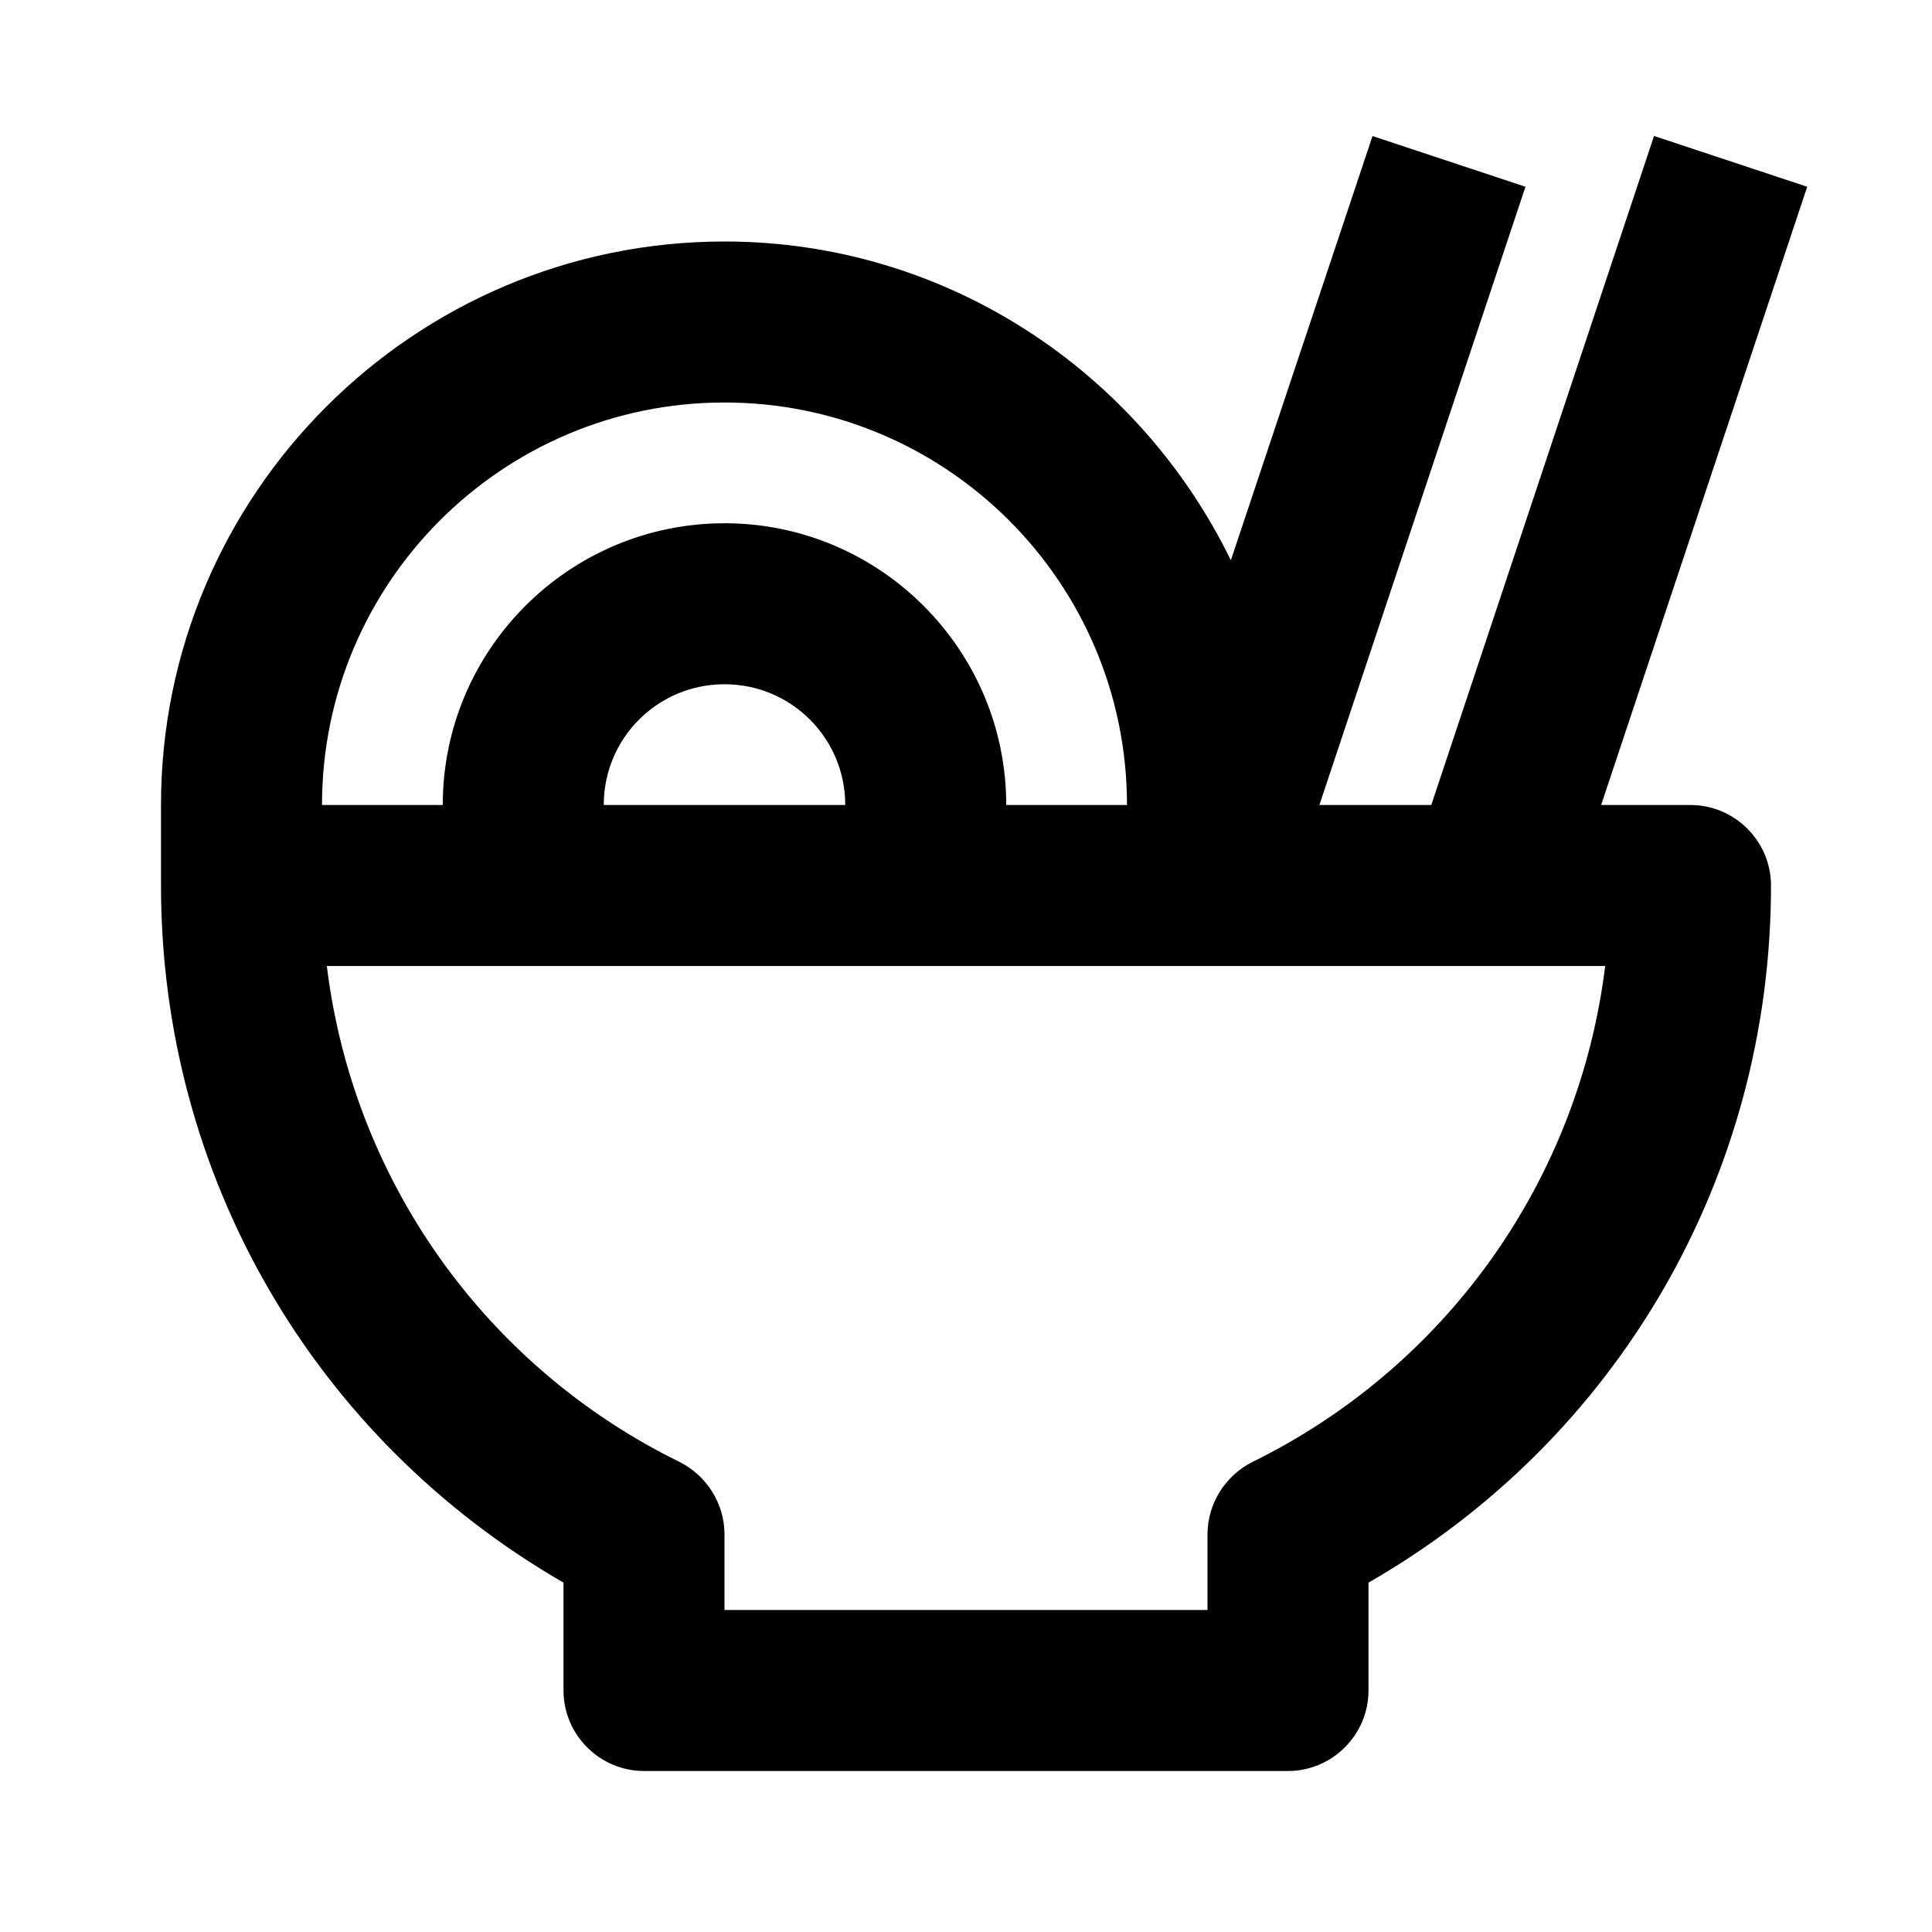
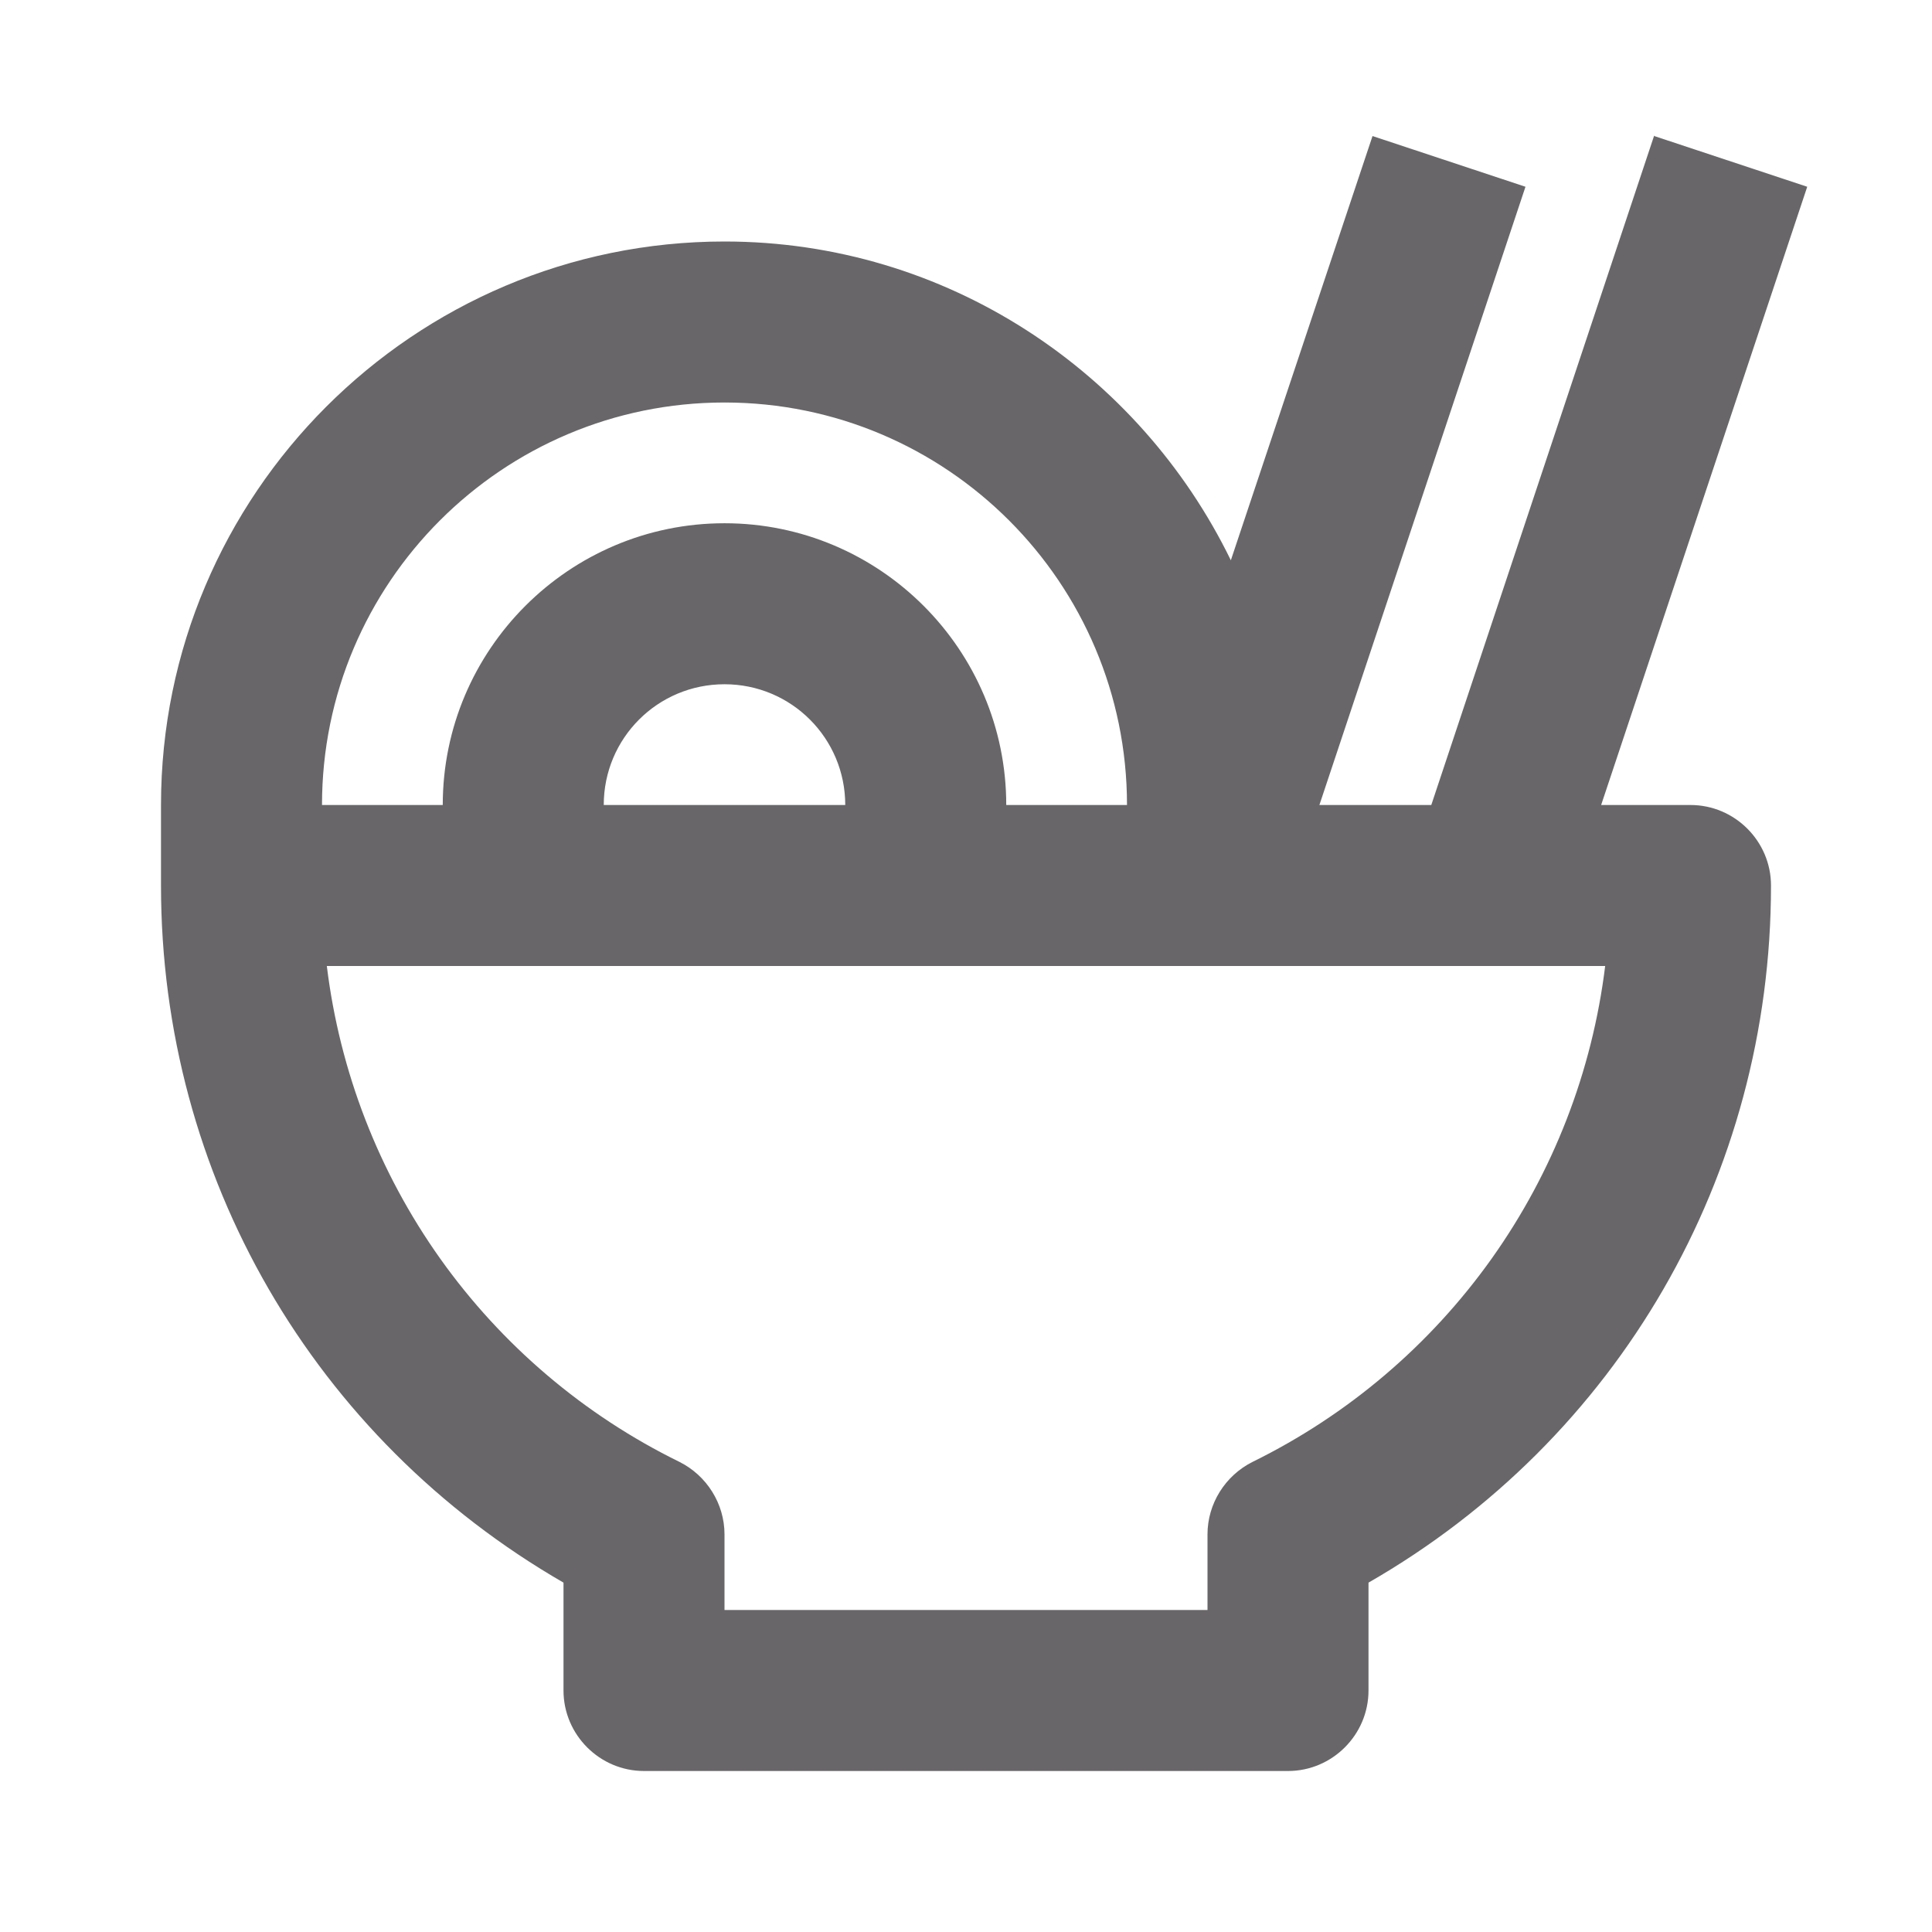
<svg xmlns="http://www.w3.org/2000/svg" width="24" height="24" viewBox="0 0 24 24" fill="none">
-   <path d="M20.55 1.68L17.78 10H16.39L18.95 2.32L17.05 1.69L15.29 6.96C14.15 4.62 11.76 3 9 3C5.14 3 2 6.14 2 10V11C2 14.61 3.9 17.87 7 19.66V21C7 21.55 7.45 22 8 22H16C16.55 22 17 21.55 17 21V19.66C20.1 17.88 22 14.61 22 11C22 10.45 21.55 10 21 10H19.89L22.45 2.32L20.55 1.69V1.68ZM9 5C11.76 5 14 7.24 14 10H12.5C12.5 8.07 10.93 6.5 9 6.5C7.07 6.5 5.5 8.07 5.5 10H4C4 7.24 6.24 5 9 5ZM10.5 10H7.5C7.5 9.17 8.17 8.5 9 8.5C9.83 8.5 10.5 9.17 10.5 10ZM15.56 18.16C15.22 18.33 15 18.68 15 19.06V20H9V19.06C9 18.68 8.78 18.33 8.44 18.16C7.255 17.579 6.234 16.711 5.469 15.636C4.704 14.56 4.22 13.31 4.06 12H19.94C19.779 13.31 19.295 14.559 18.53 15.635C17.765 16.71 16.744 17.578 15.56 18.16Z" fill="black" />
+   <path d="M20.55 1.68L17.78 10H16.39L18.95 2.32L17.05 1.69L15.29 6.96C14.15 4.62 11.76 3 9 3C5.14 3 2 6.14 2 10V11C2 14.61 3.9 17.87 7 19.66V21C7 21.55 7.45 22 8 22H16C16.55 22 17 21.55 17 21V19.66C20.1 17.88 22 14.61 22 11C22 10.45 21.55 10 21 10H19.89L22.45 2.32L20.55 1.69V1.68ZM9 5C11.76 5 14 7.24 14 10H12.5C12.5 8.07 10.93 6.5 9 6.5C7.07 6.5 5.5 8.07 5.5 10H4C4 7.24 6.24 5 9 5ZM10.5 10H7.5C7.5 9.17 8.17 8.5 9 8.5C9.83 8.5 10.5 9.17 10.5 10ZM15.56 18.16C15.22 18.33 15 18.68 15 19.06V20H9V19.06C9 18.68 8.78 18.33 8.44 18.16C7.255 17.579 6.234 16.711 5.469 15.636C4.704 14.56 4.22 13.31 4.06 12H19.94C19.779 13.31 19.295 14.559 18.53 15.635C17.765 16.71 16.744 17.578 15.56 18.16Z" fill="#29252AB3" />
</svg>
